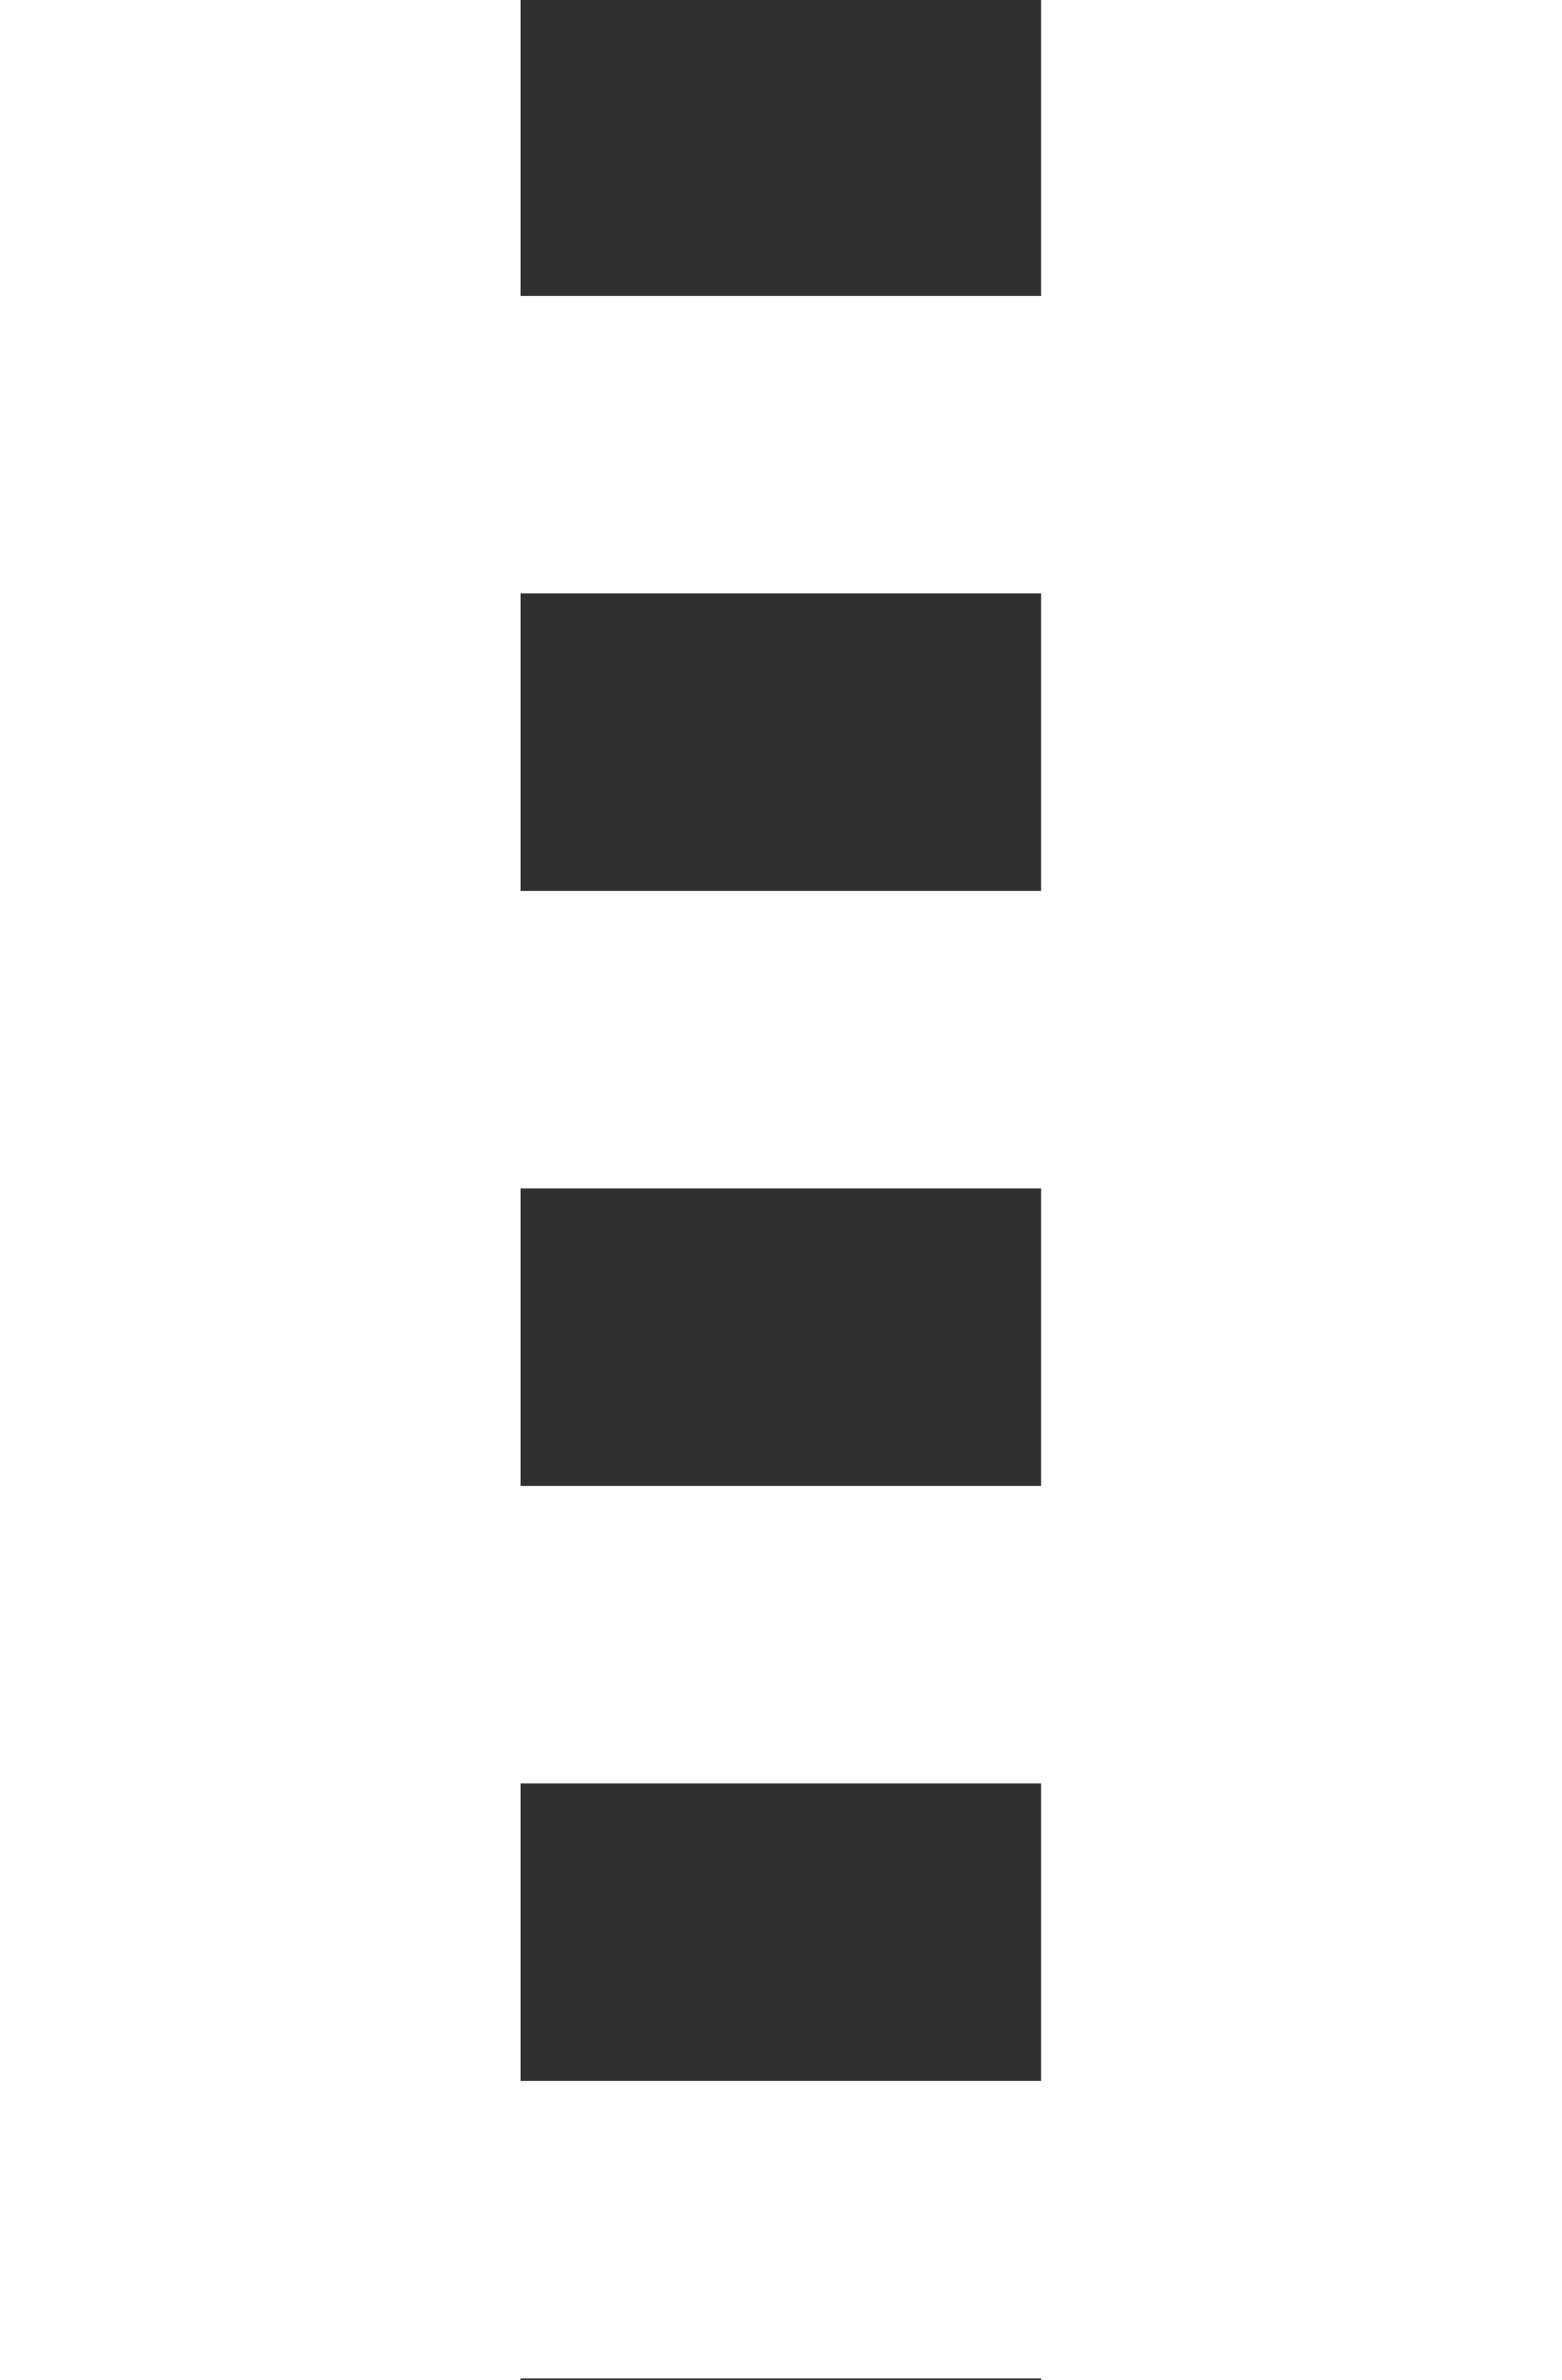
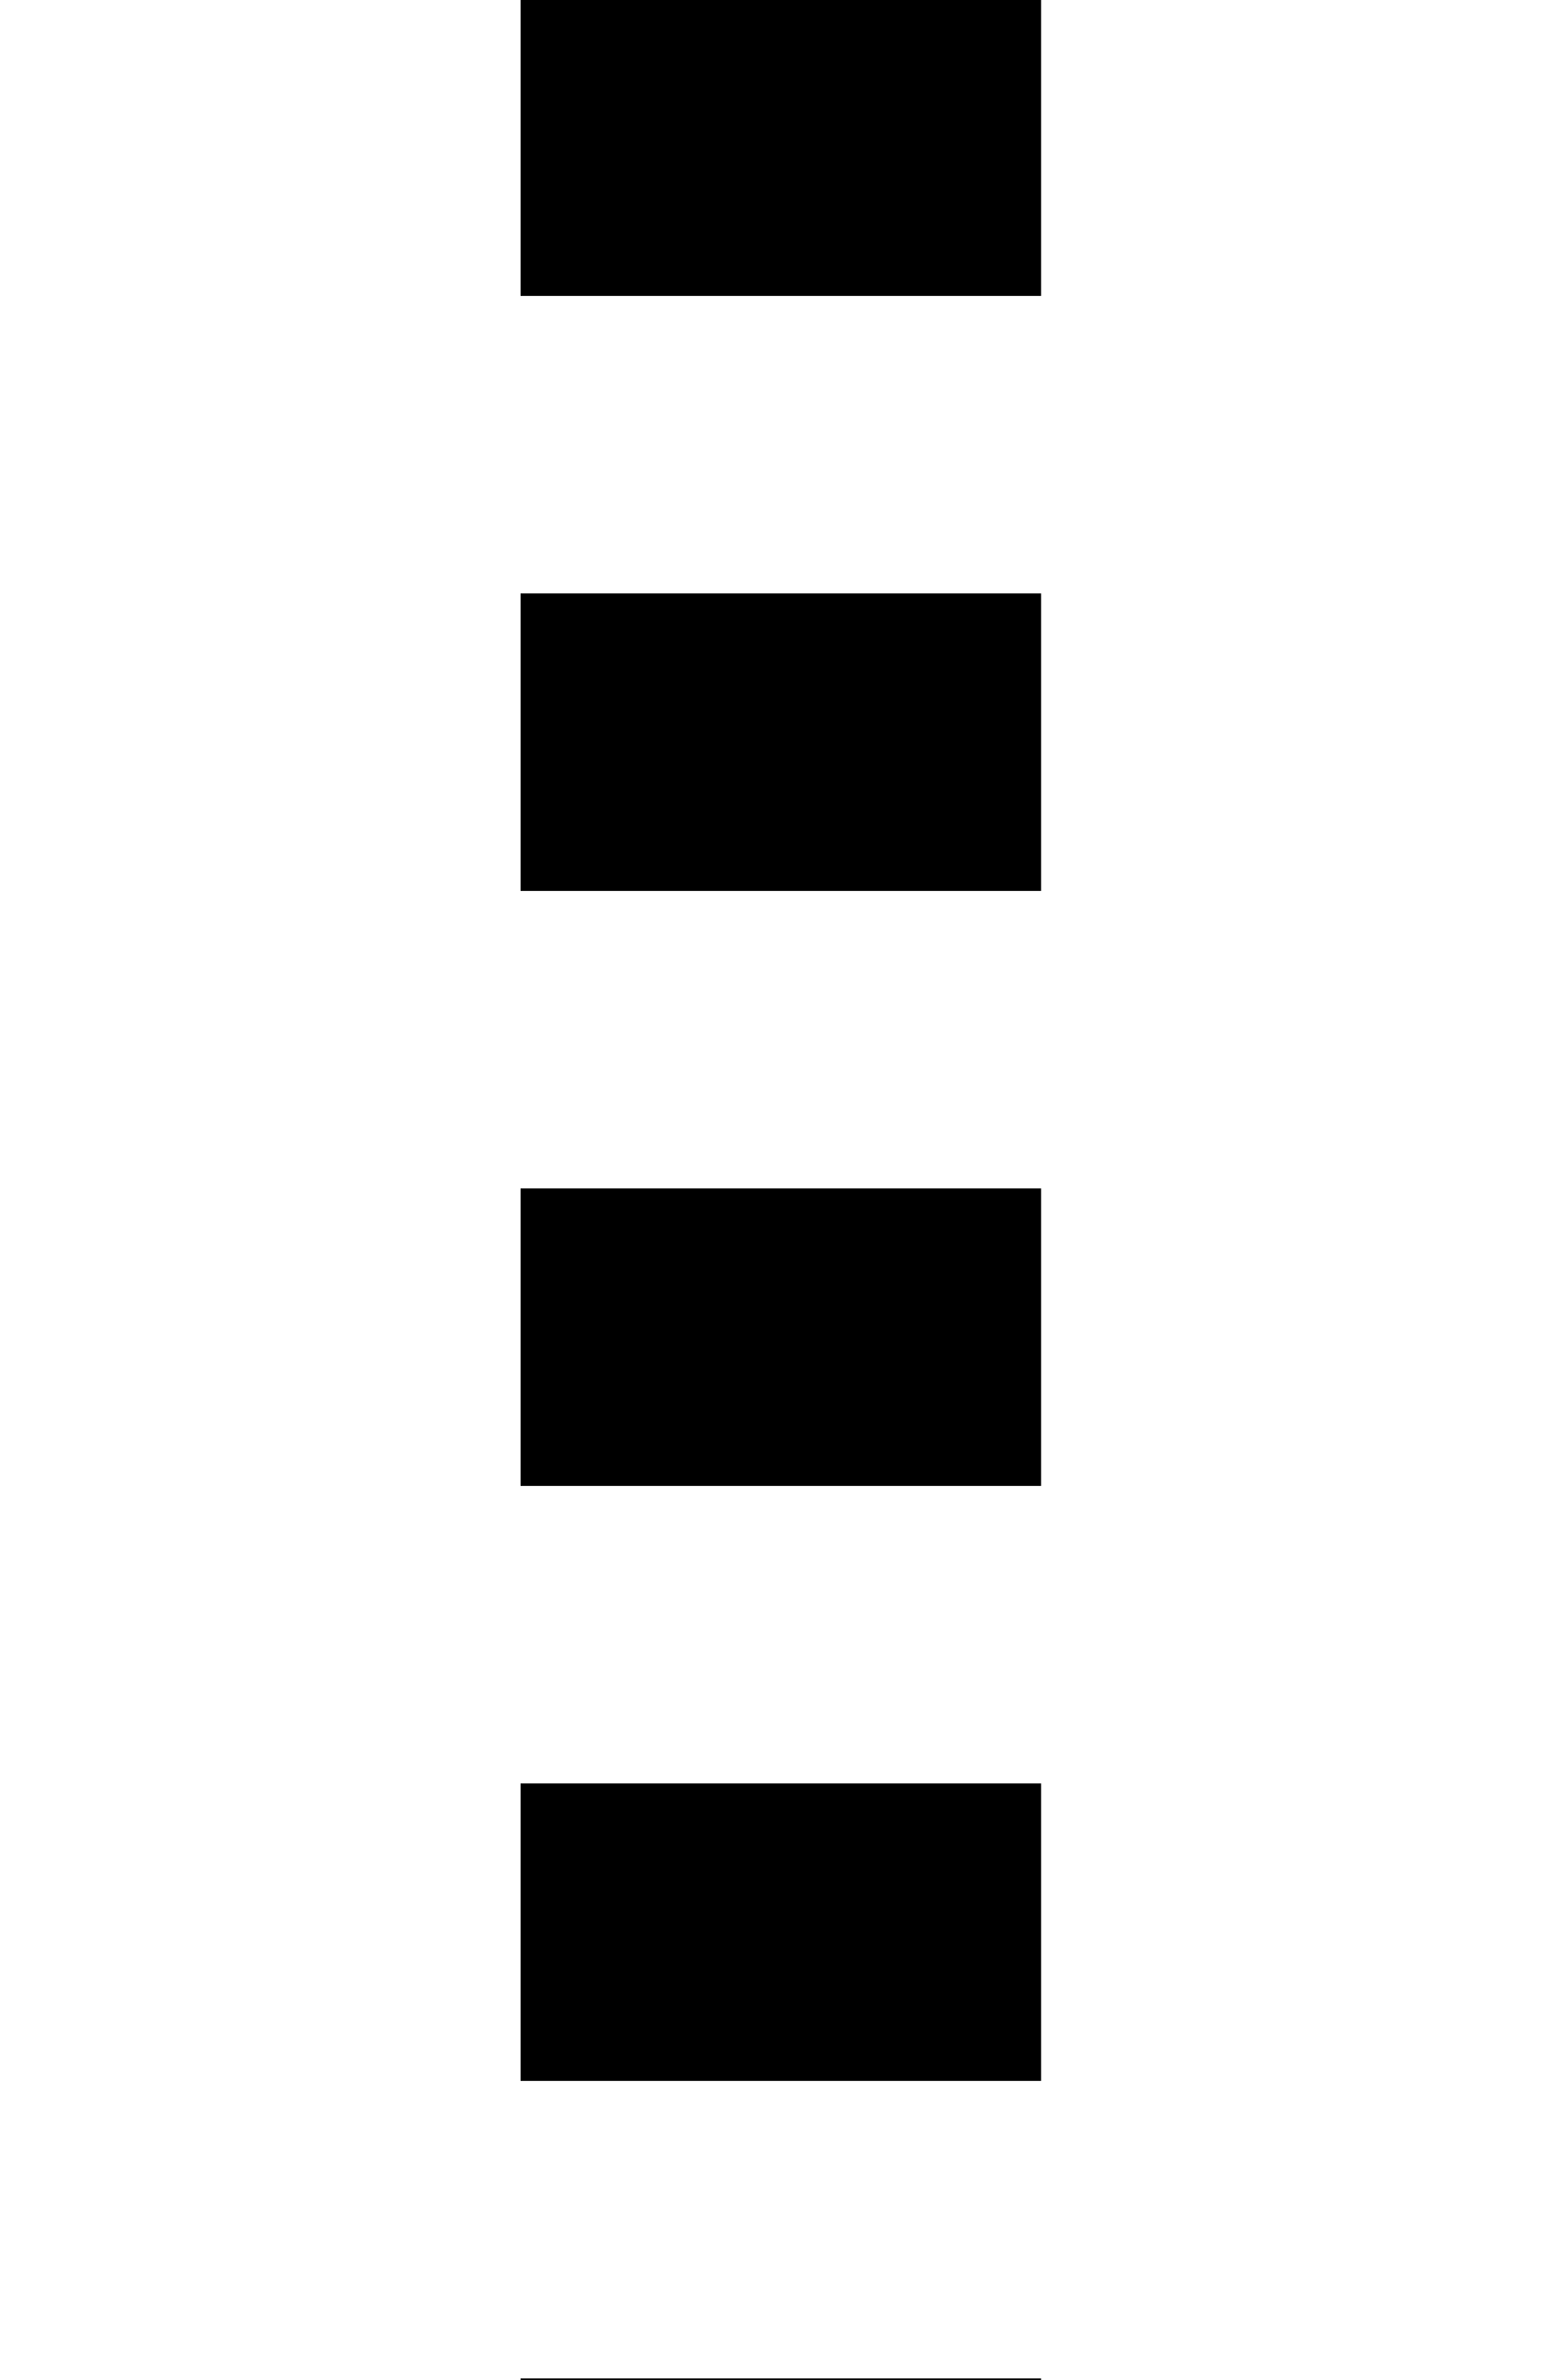
<svg xmlns="http://www.w3.org/2000/svg" width="42mm" height="64mm" viewBox="0 0 42 64" version="1.1" id="svg8">
  <defs id="defs2" />
  <g id="layer1" transform="translate(-15.54937,-53.75092)">
-     <path style="opacity:1;vector-effect:none;fill:#303030;fill-opacity:1;stroke:none;stroke-width:3.024;stroke-linecap:round;stroke-linejoin:round;stroke-miterlimit:4;stroke-dasharray:none;stroke-dashoffset:0;stroke-opacity:1;paint-order:fill markers stroke" d="M 52.914 0 L 52.914 30.076 L 105.826 30.076 L 105.826 0 L 52.914 0 z M 52.914 60.312 L 52.914 90.549 L 105.826 90.549 L 105.826 60.312 L 52.914 60.312 z M 52.914 120.785 L 52.914 151.021 L 105.826 151.021 L 105.826 120.785 L 52.914 120.785 z M 52.914 181.258 L 52.914 211.492 L 105.826 211.492 L 105.826 181.258 L 52.914 181.258 z M 52.914 241.729 L 52.914 241.891 L 105.826 241.891 L 105.826 241.729 L 52.914 241.729 z " transform="matrix(0.2645833,0,0,0.2645833,15.54937,53.75092)" id="rect1453" />
+     <path style="opacity:1;vector-effect:none;fill:#000000;fill-opacity:1;stroke:none;stroke-width:3.024;stroke-linecap:round;stroke-linejoin:round;stroke-miterlimit:4;stroke-dasharray:none;stroke-dashoffset:0;stroke-opacity:1;paint-order:fill markers stroke" d="M 52.914 0 L 52.914 30.076 L 105.826 30.076 L 105.826 0 L 52.914 0 z M 52.914 60.312 L 52.914 90.549 L 105.826 90.549 L 105.826 60.312 L 52.914 60.312 z M 52.914 120.785 L 52.914 151.021 L 105.826 151.021 L 105.826 120.785 L 52.914 120.785 z M 52.914 181.258 L 52.914 211.492 L 105.826 211.492 L 105.826 181.258 L 52.914 181.258 z M 52.914 241.729 L 52.914 241.891 L 105.826 241.891 L 105.826 241.729 L 52.914 241.729 z " transform="matrix(0.2645833,0,0,0.2645833,15.54937,53.75092)" id="rect1453" />
  </g>
</svg>
